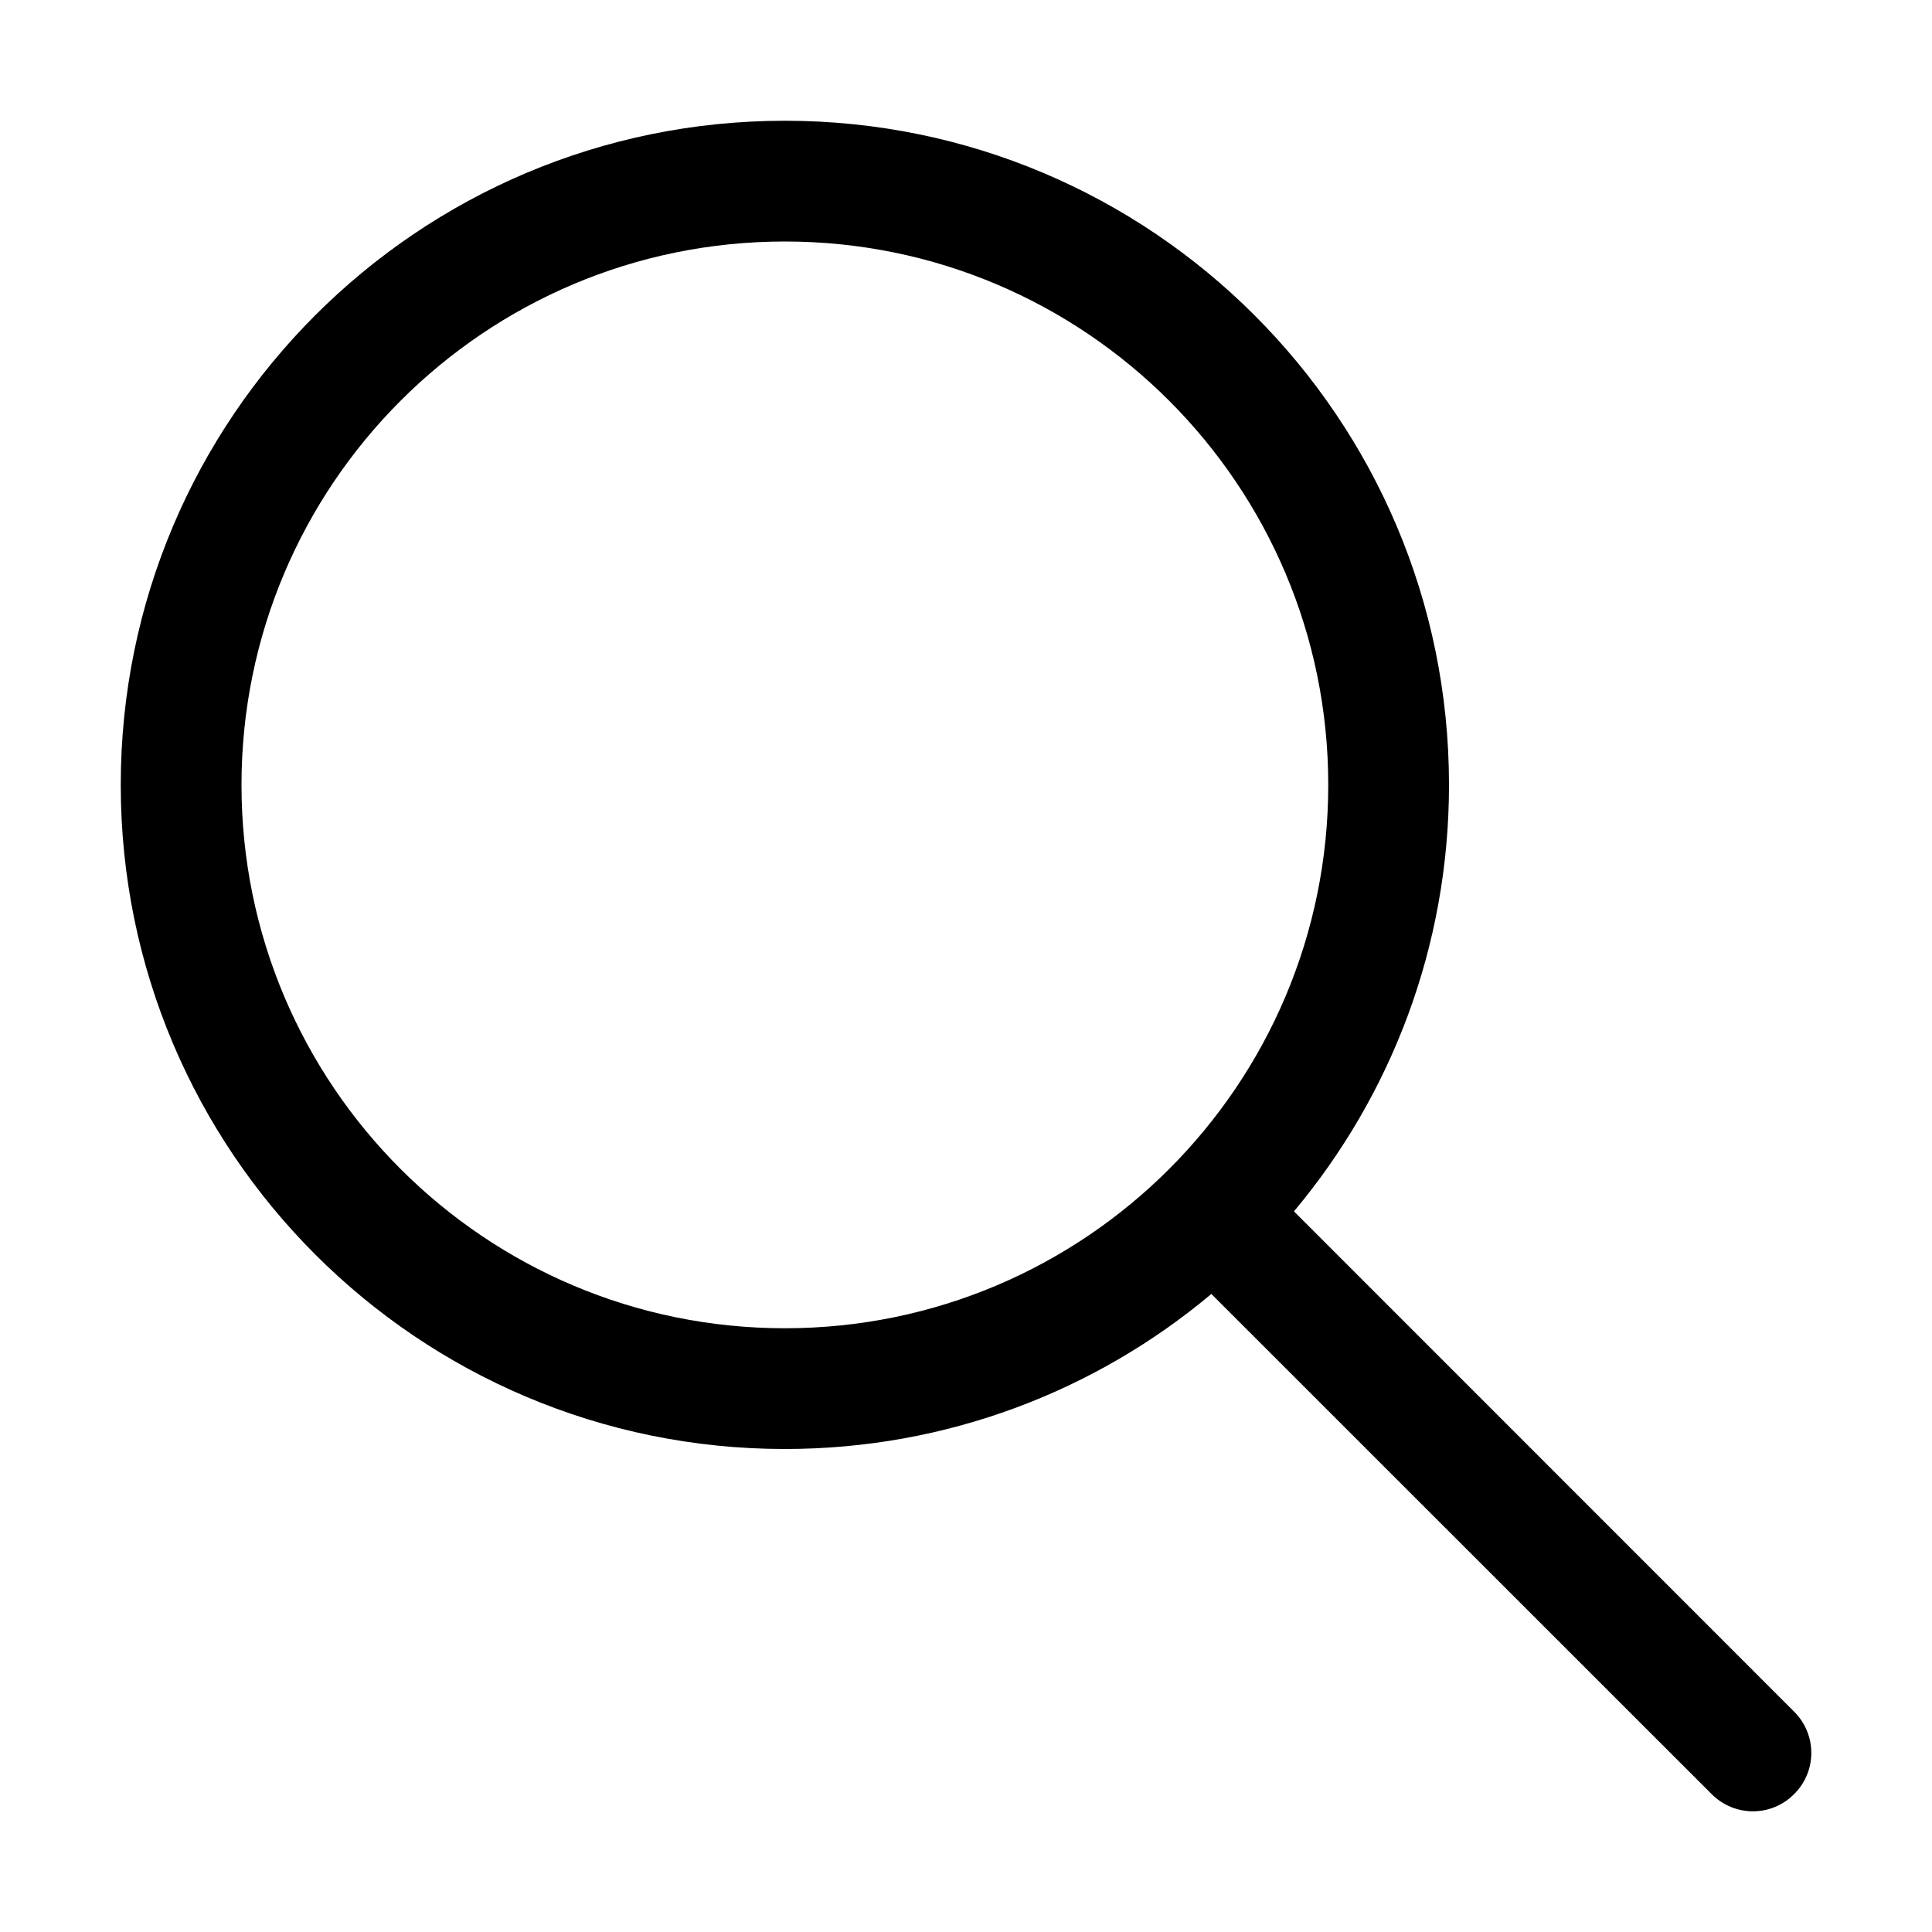
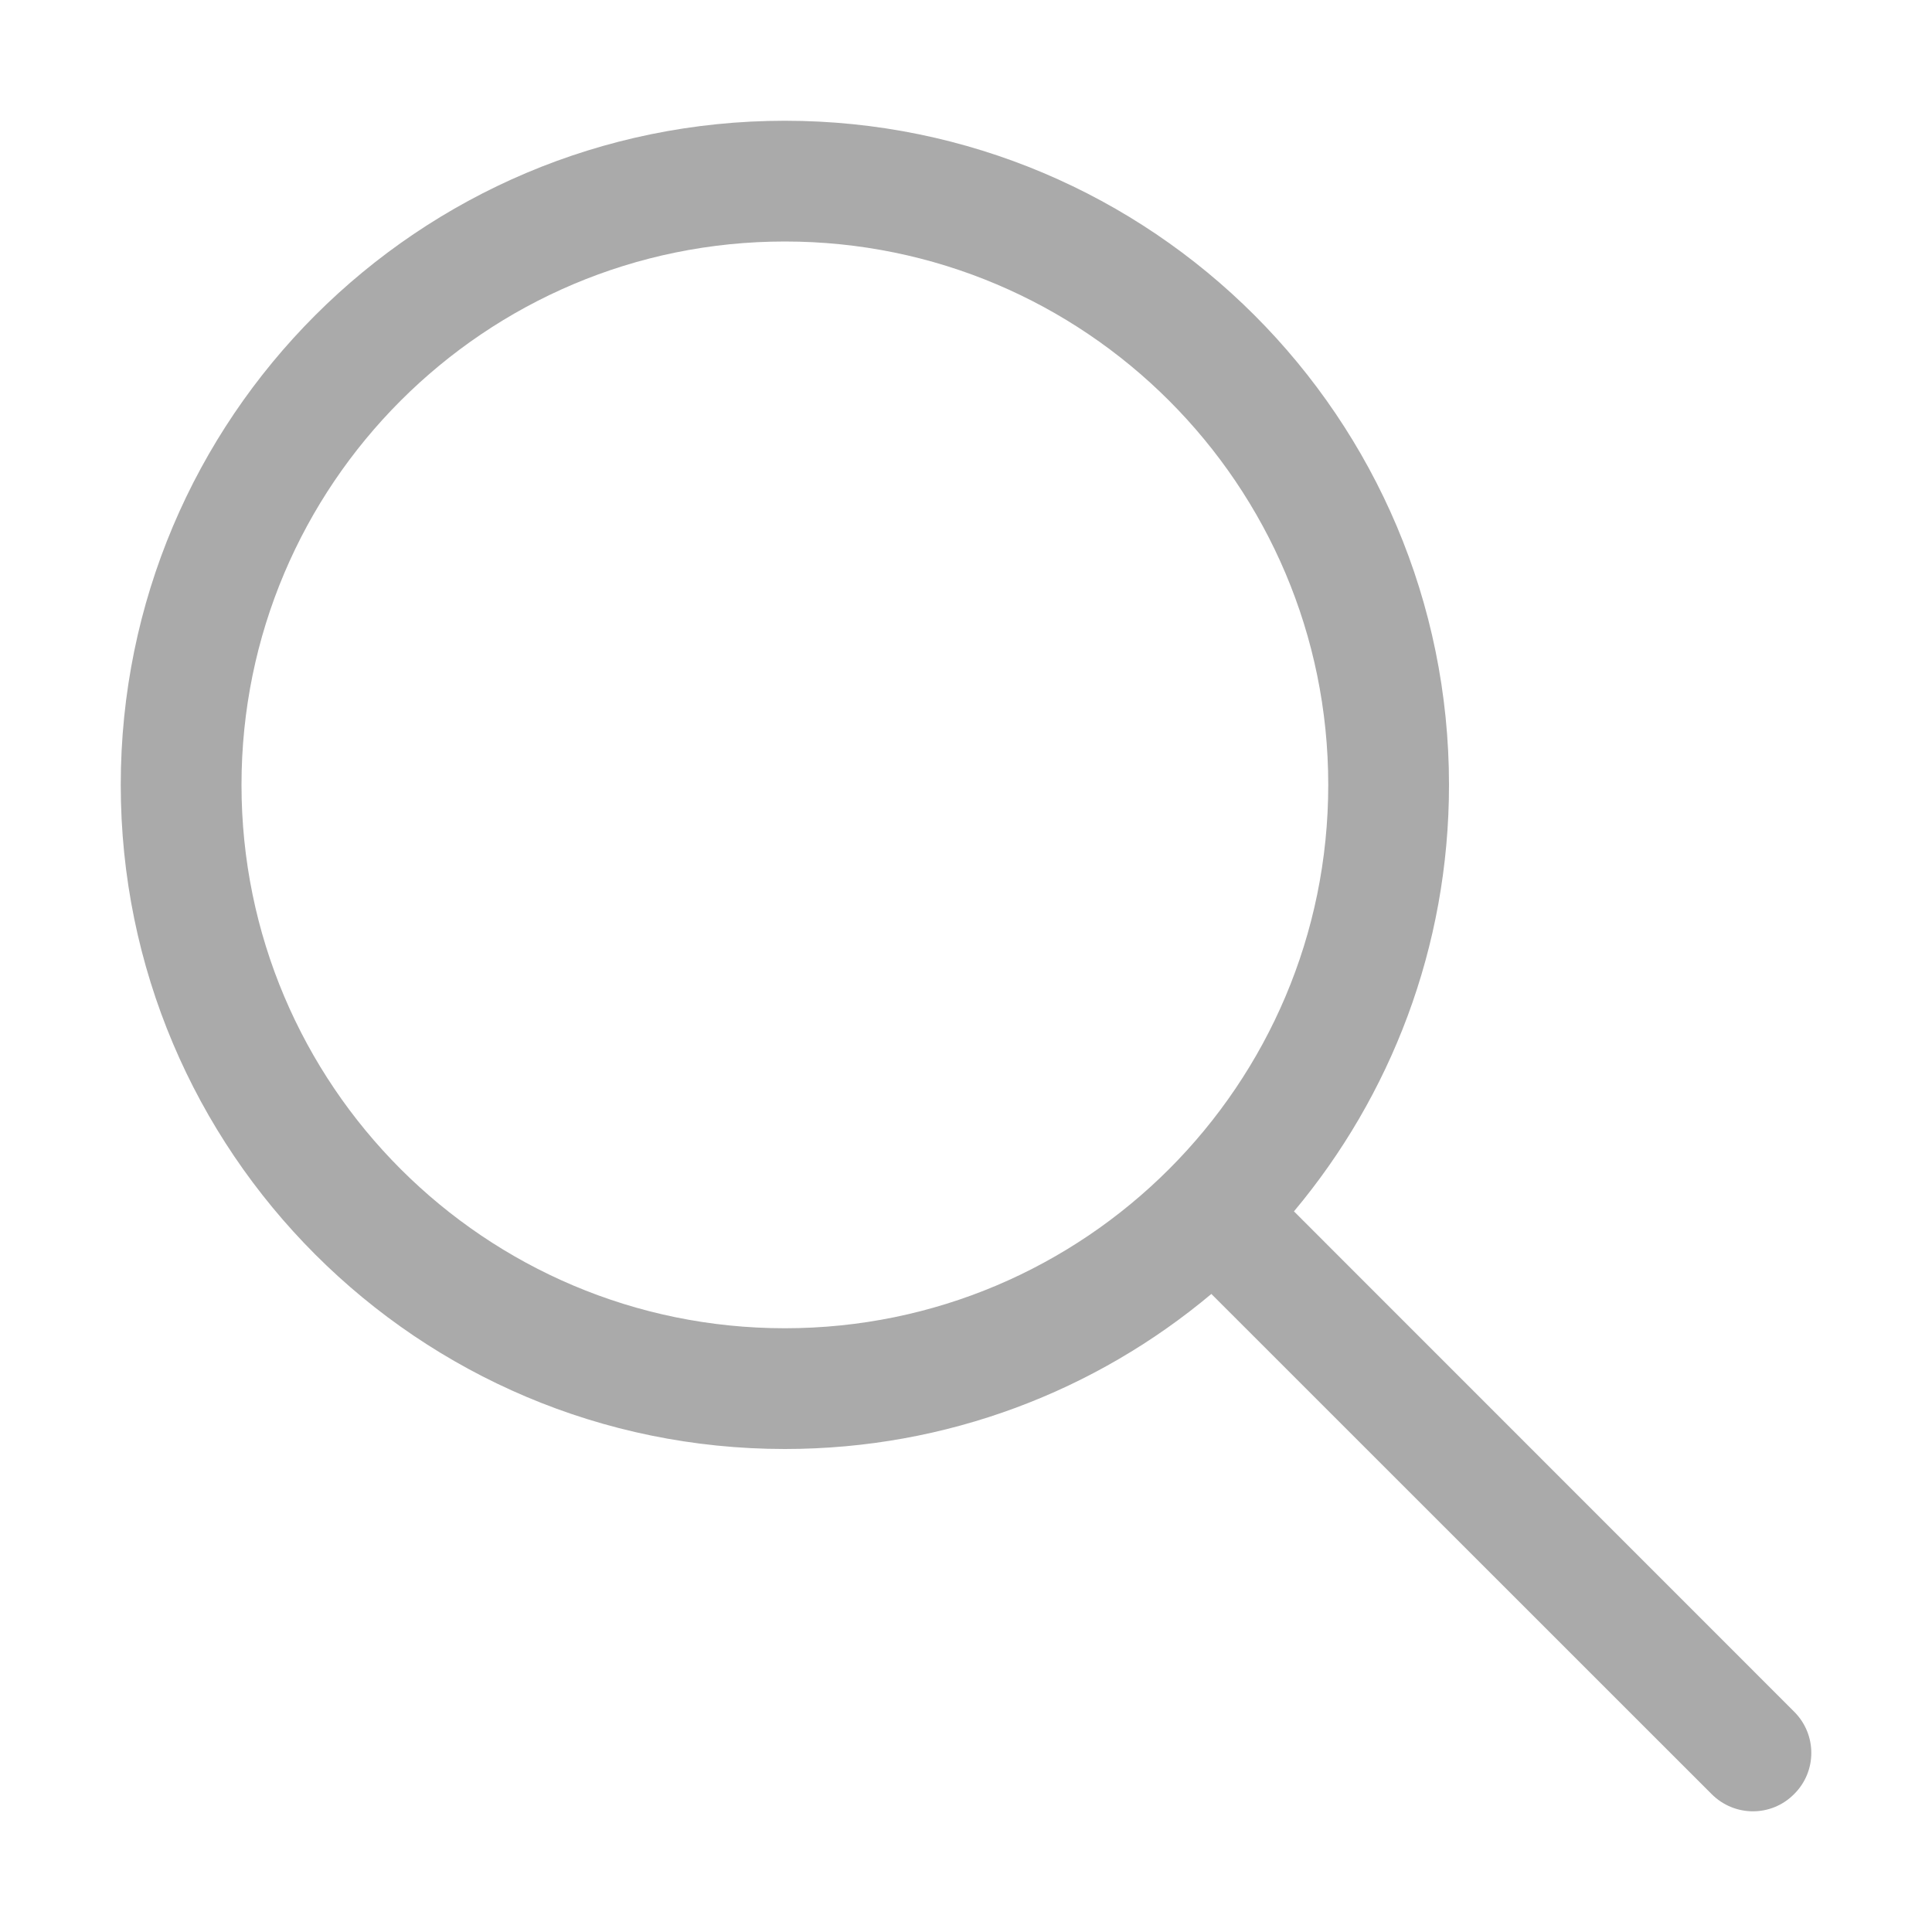
- <svg xmlns="http://www.w3.org/2000/svg" width="16" height="16" viewBox="0 0 16 16" fill="context-fill #aaa">
+ <svg xmlns="http://www.w3.org/2000/svg" width="16" height="16" viewBox="0 0 16 16" fill="#aaa">
  <path d="M10.716 10.032C11.516 9.077 12 7.845 12 6.5 12 3.462 9.538 1 6.5 1S1 3.462 1 6.5 3.462 12 6.5 12c1.345 0 2.577-.483 3.532-1.284l4.143 4.142c.19.19.495.19.683 0 .19-.188.19-.494 0-.683l-4.142-4.143zM6.5 11C8.985 11 11 8.985 11 6.5S8.985 2 6.5 2 2 4.015 2 6.5 4.015 11 6.5 11z" fill-rule="evenodd" />
</svg>
